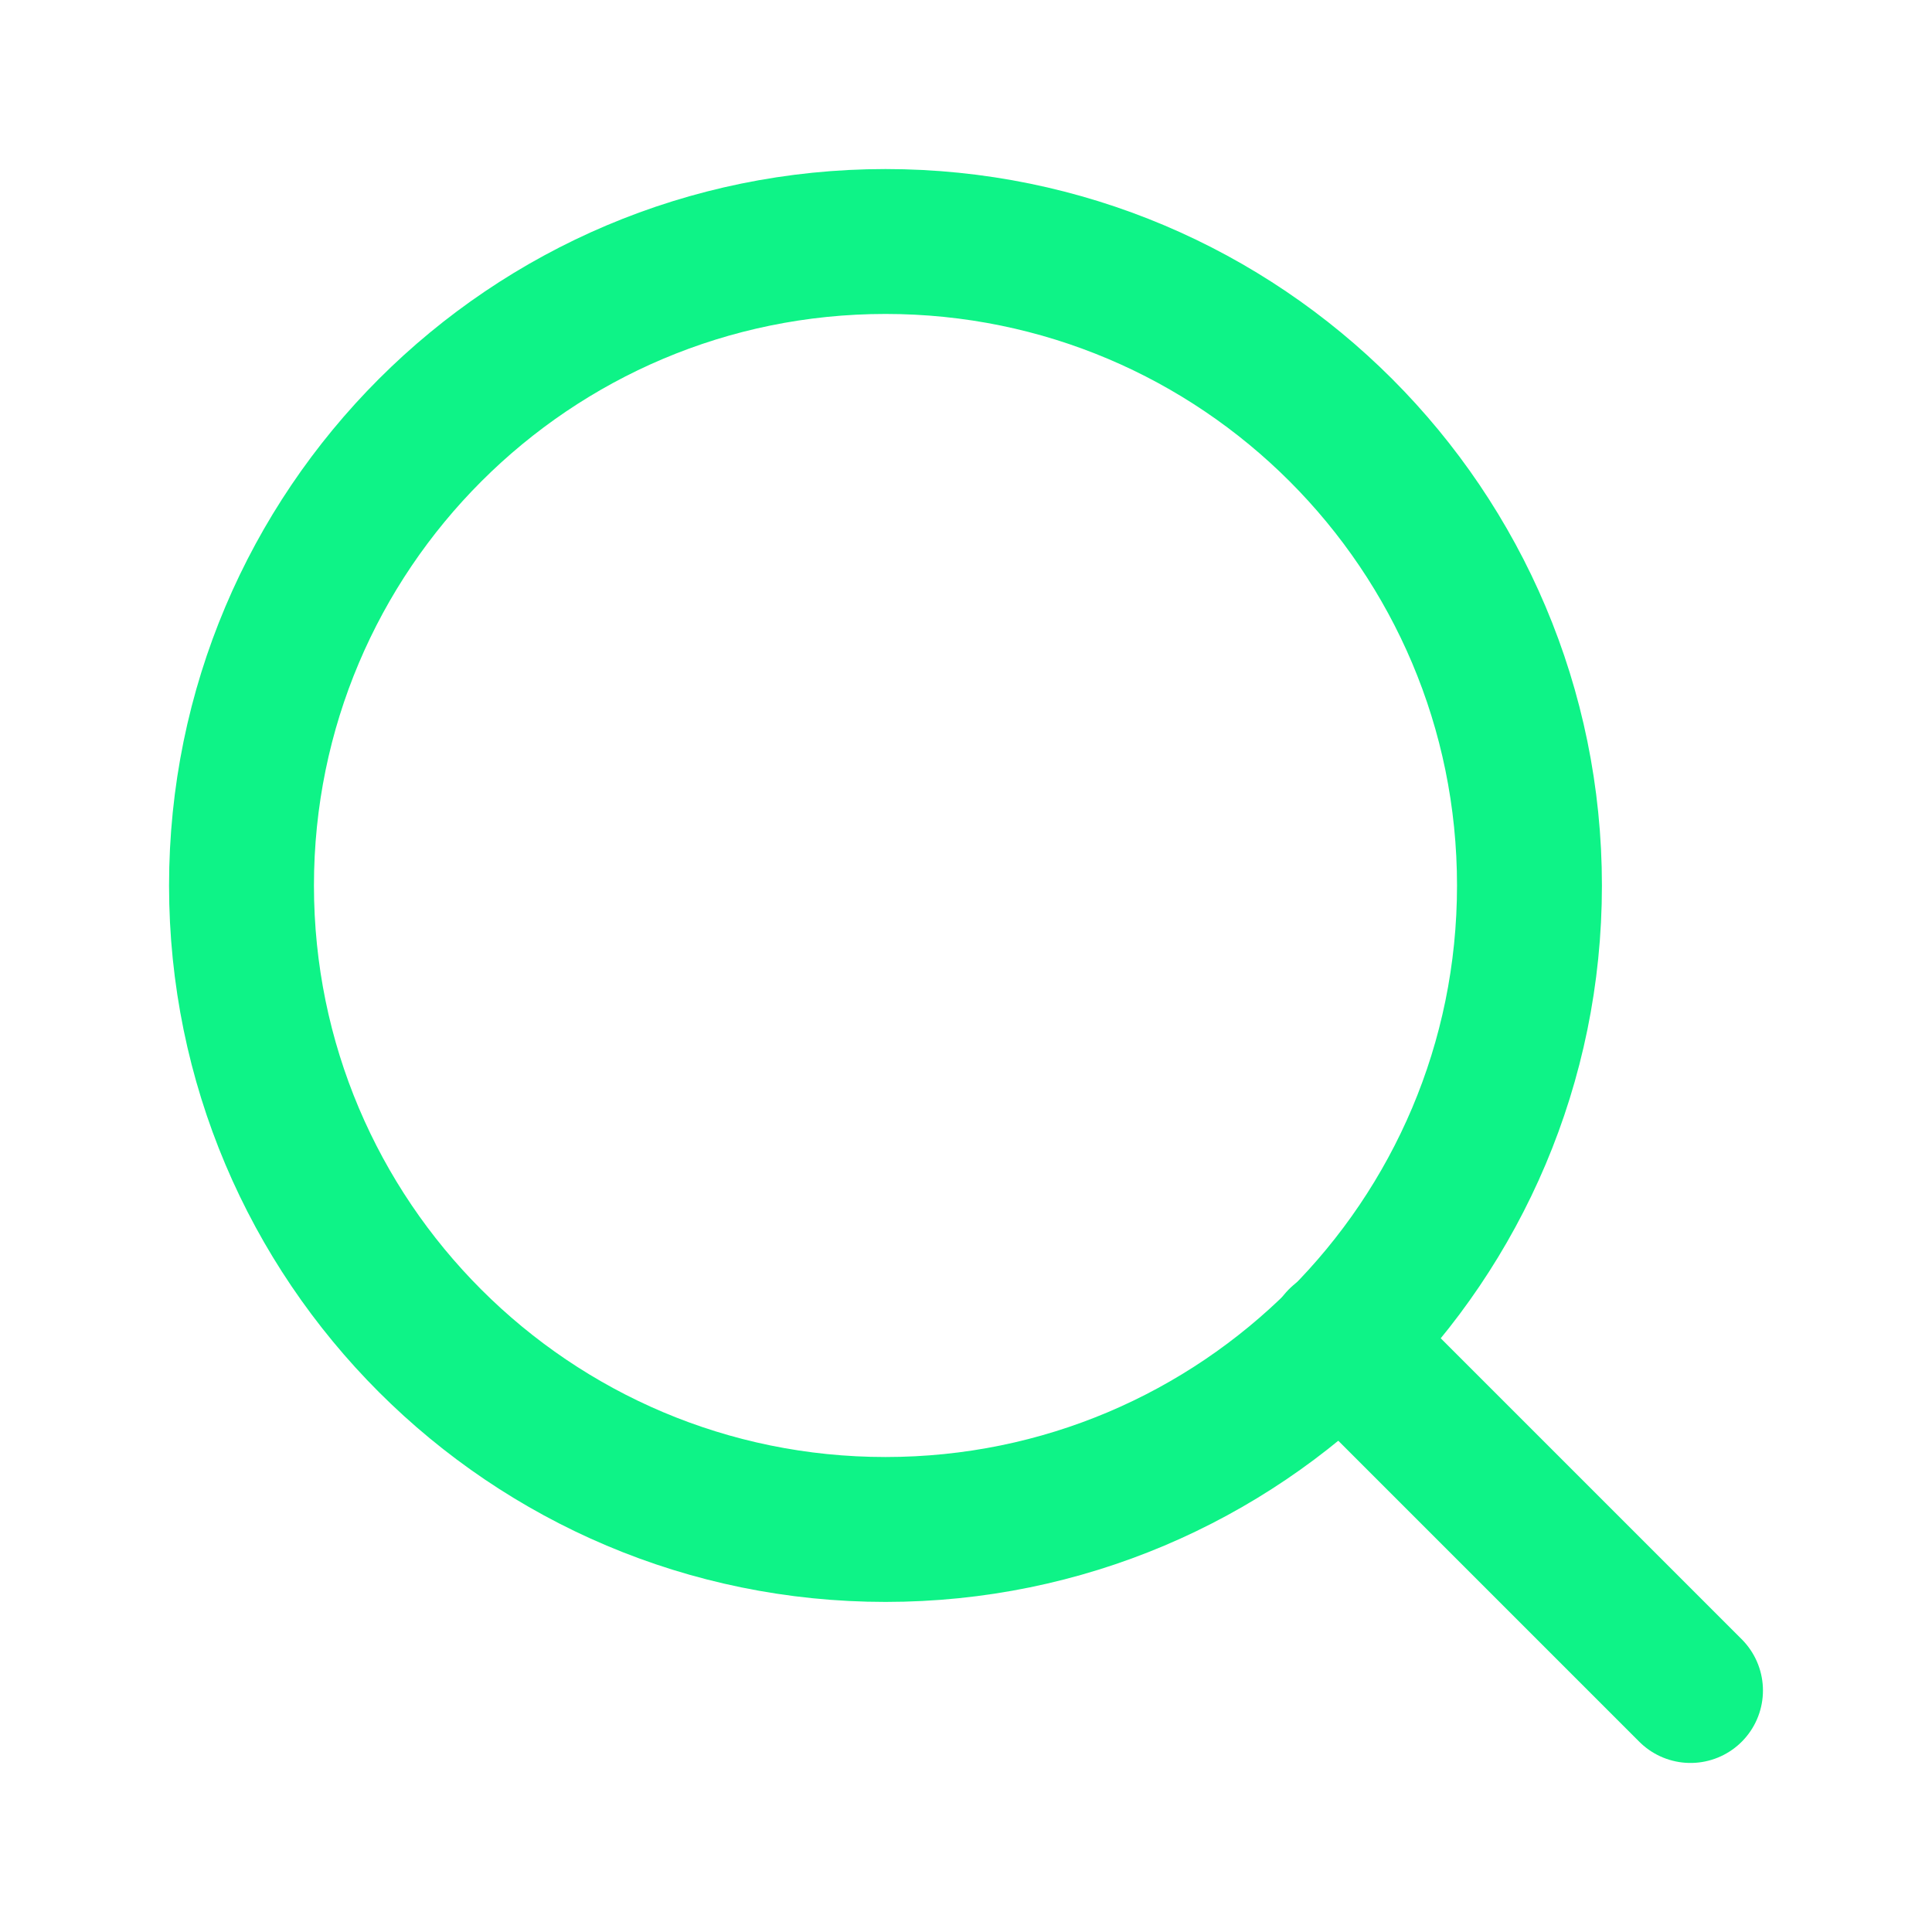
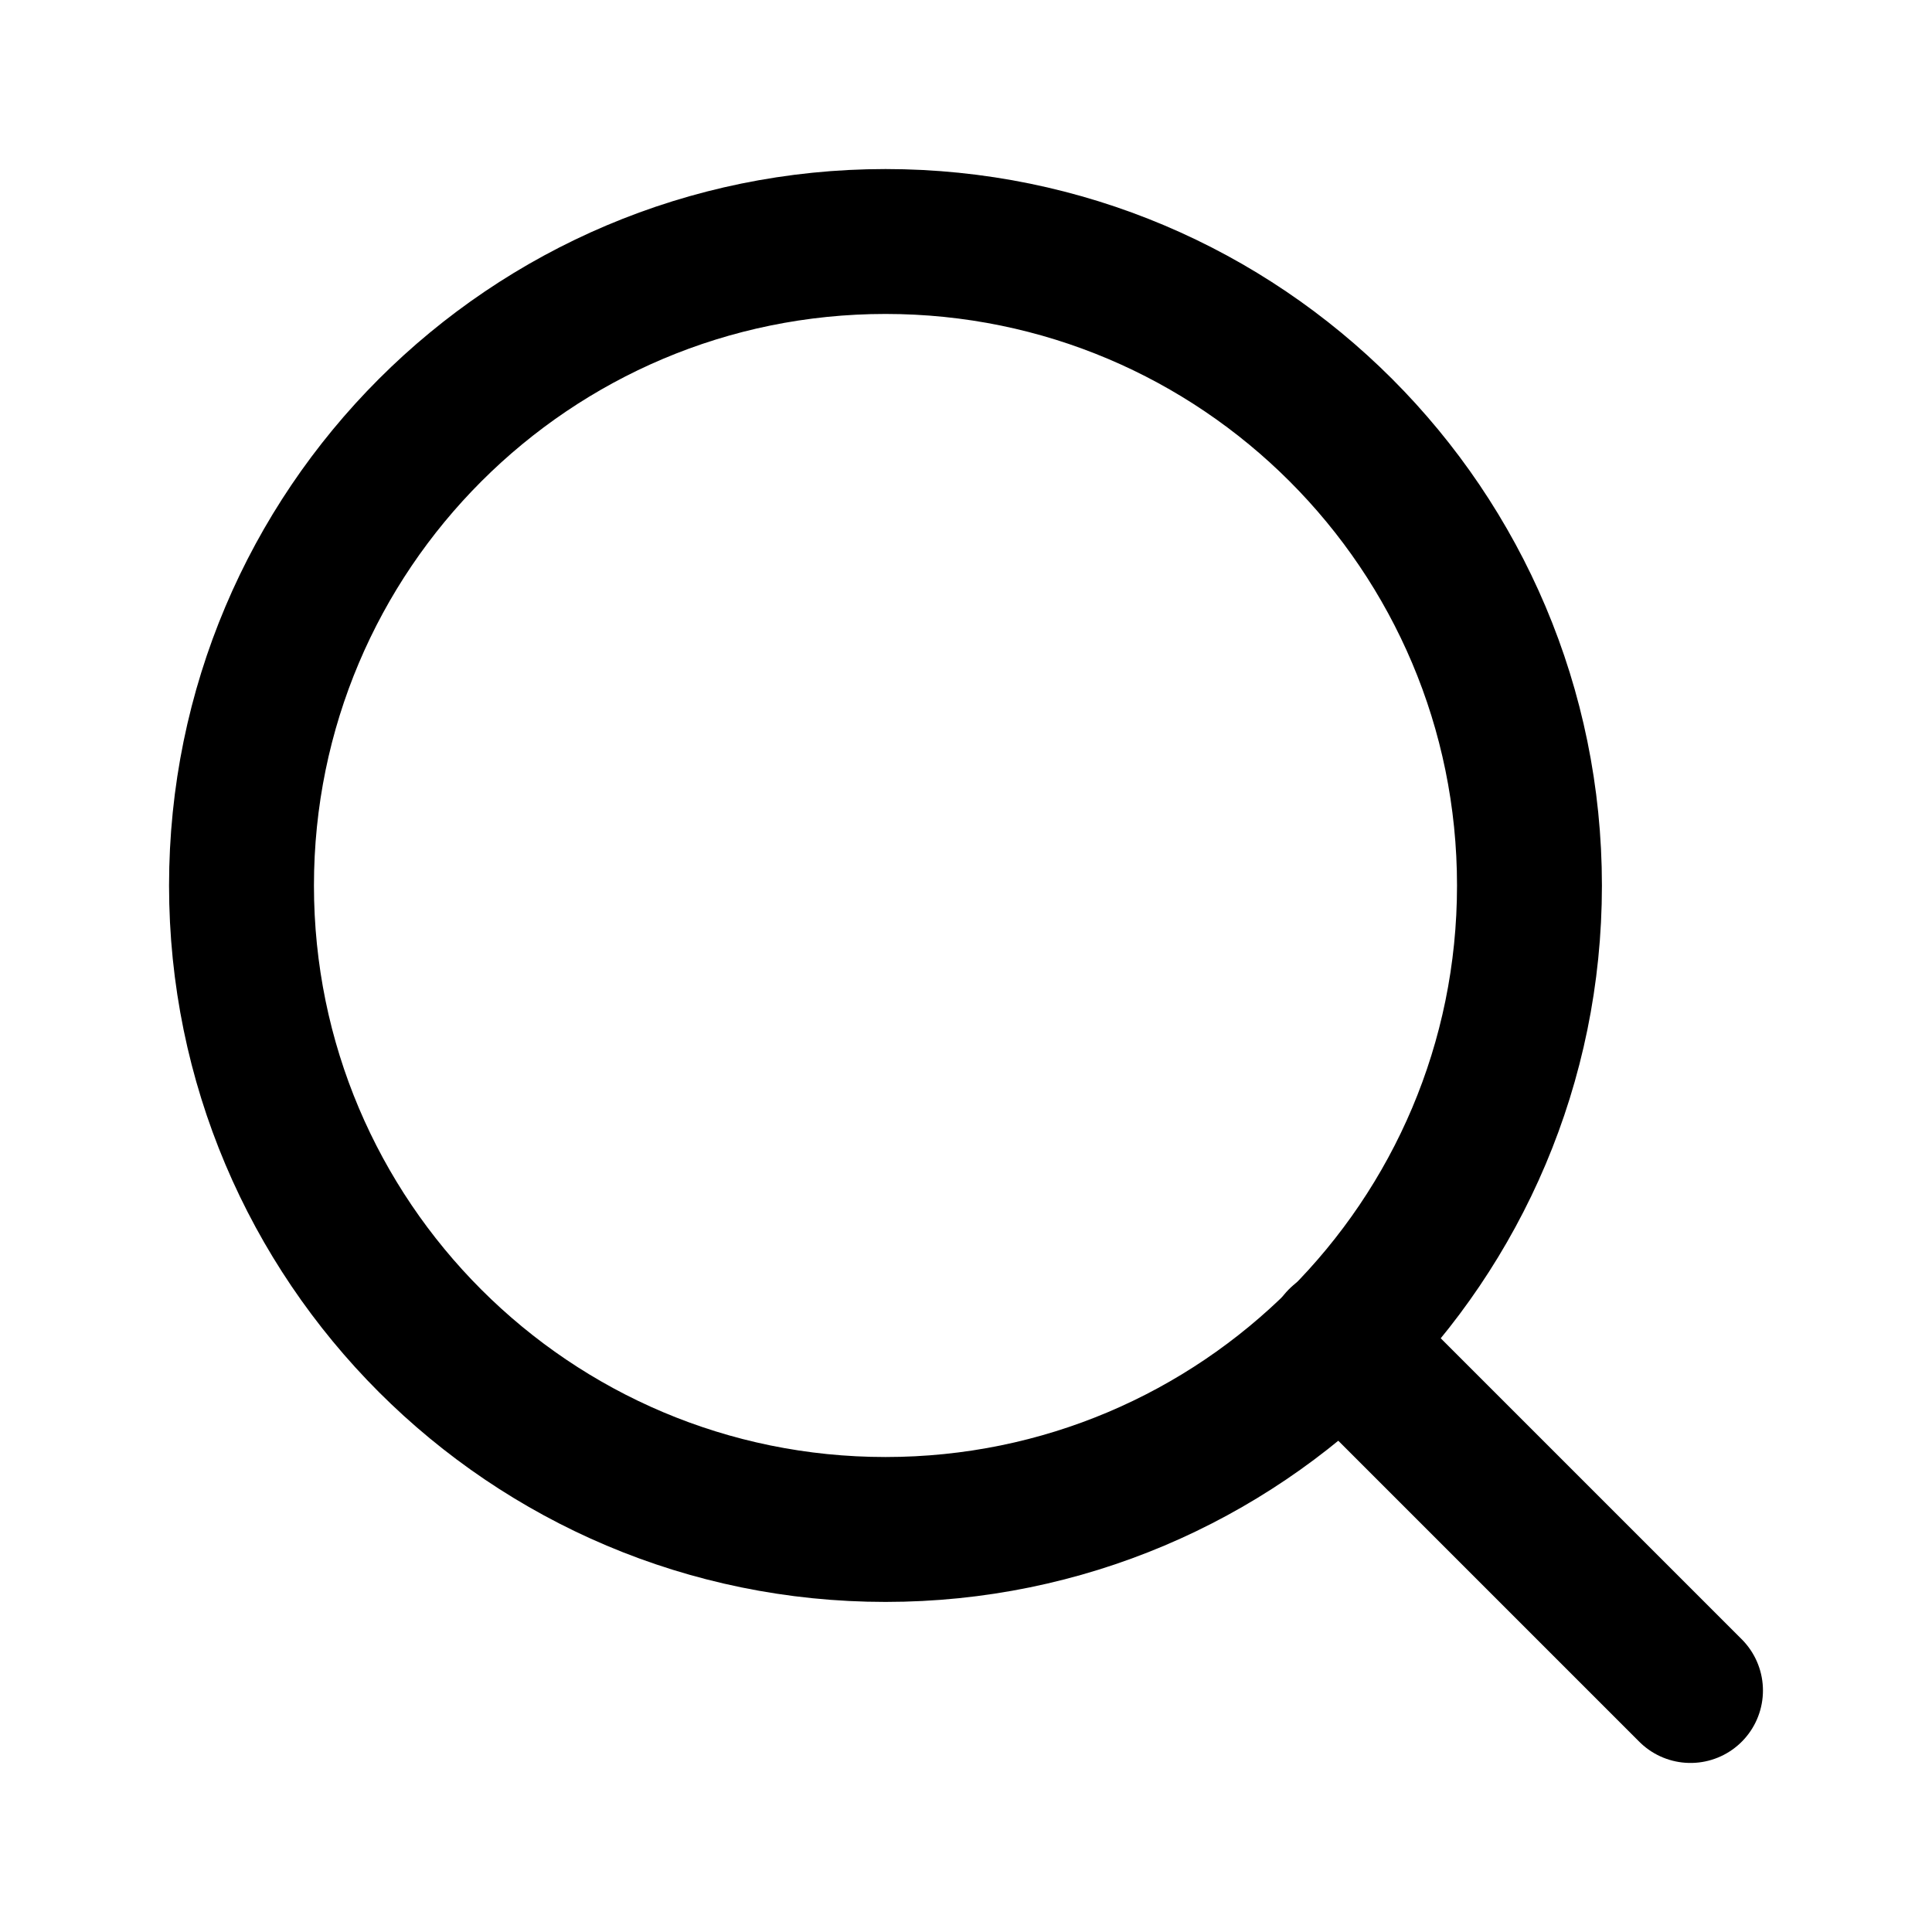
<svg xmlns="http://www.w3.org/2000/svg" width="20" height="20" viewBox="0 0 20 20" fill="none">
-   <path d="M9.167 15.833C12.849 15.833 15.833 12.849 15.833 9.167C15.833 5.485 12.849 2.5 9.167 2.5C5.485 2.5 2.5 5.485 2.5 9.167C2.5 12.849 5.485 15.833 9.167 15.833Z" stroke="#0EF387" stroke-width="1.5" stroke-linecap="round" stroke-linejoin="round" />
-   <path d="M17.5 17.5L13.875 13.875" stroke="#0EF387" stroke-width="1.5" stroke-linecap="round" stroke-linejoin="round" />
+   <path d="M9.167 15.833C12.849 15.833 15.833 12.849 15.833 9.167C15.833 5.485 12.849 2.5 9.167 2.5C5.485 2.5 2.5 5.485 2.5 9.167C2.5 12.849 5.485 15.833 9.167 15.833Z" stroke="currentColor" stroke-width="1.5" stroke-linecap="round" stroke-linejoin="round" />
+   <path d="M17.5 17.5L13.875 13.875" stroke="currentColor" stroke-width="1.5" stroke-linecap="round" stroke-linejoin="round" />
</svg>
